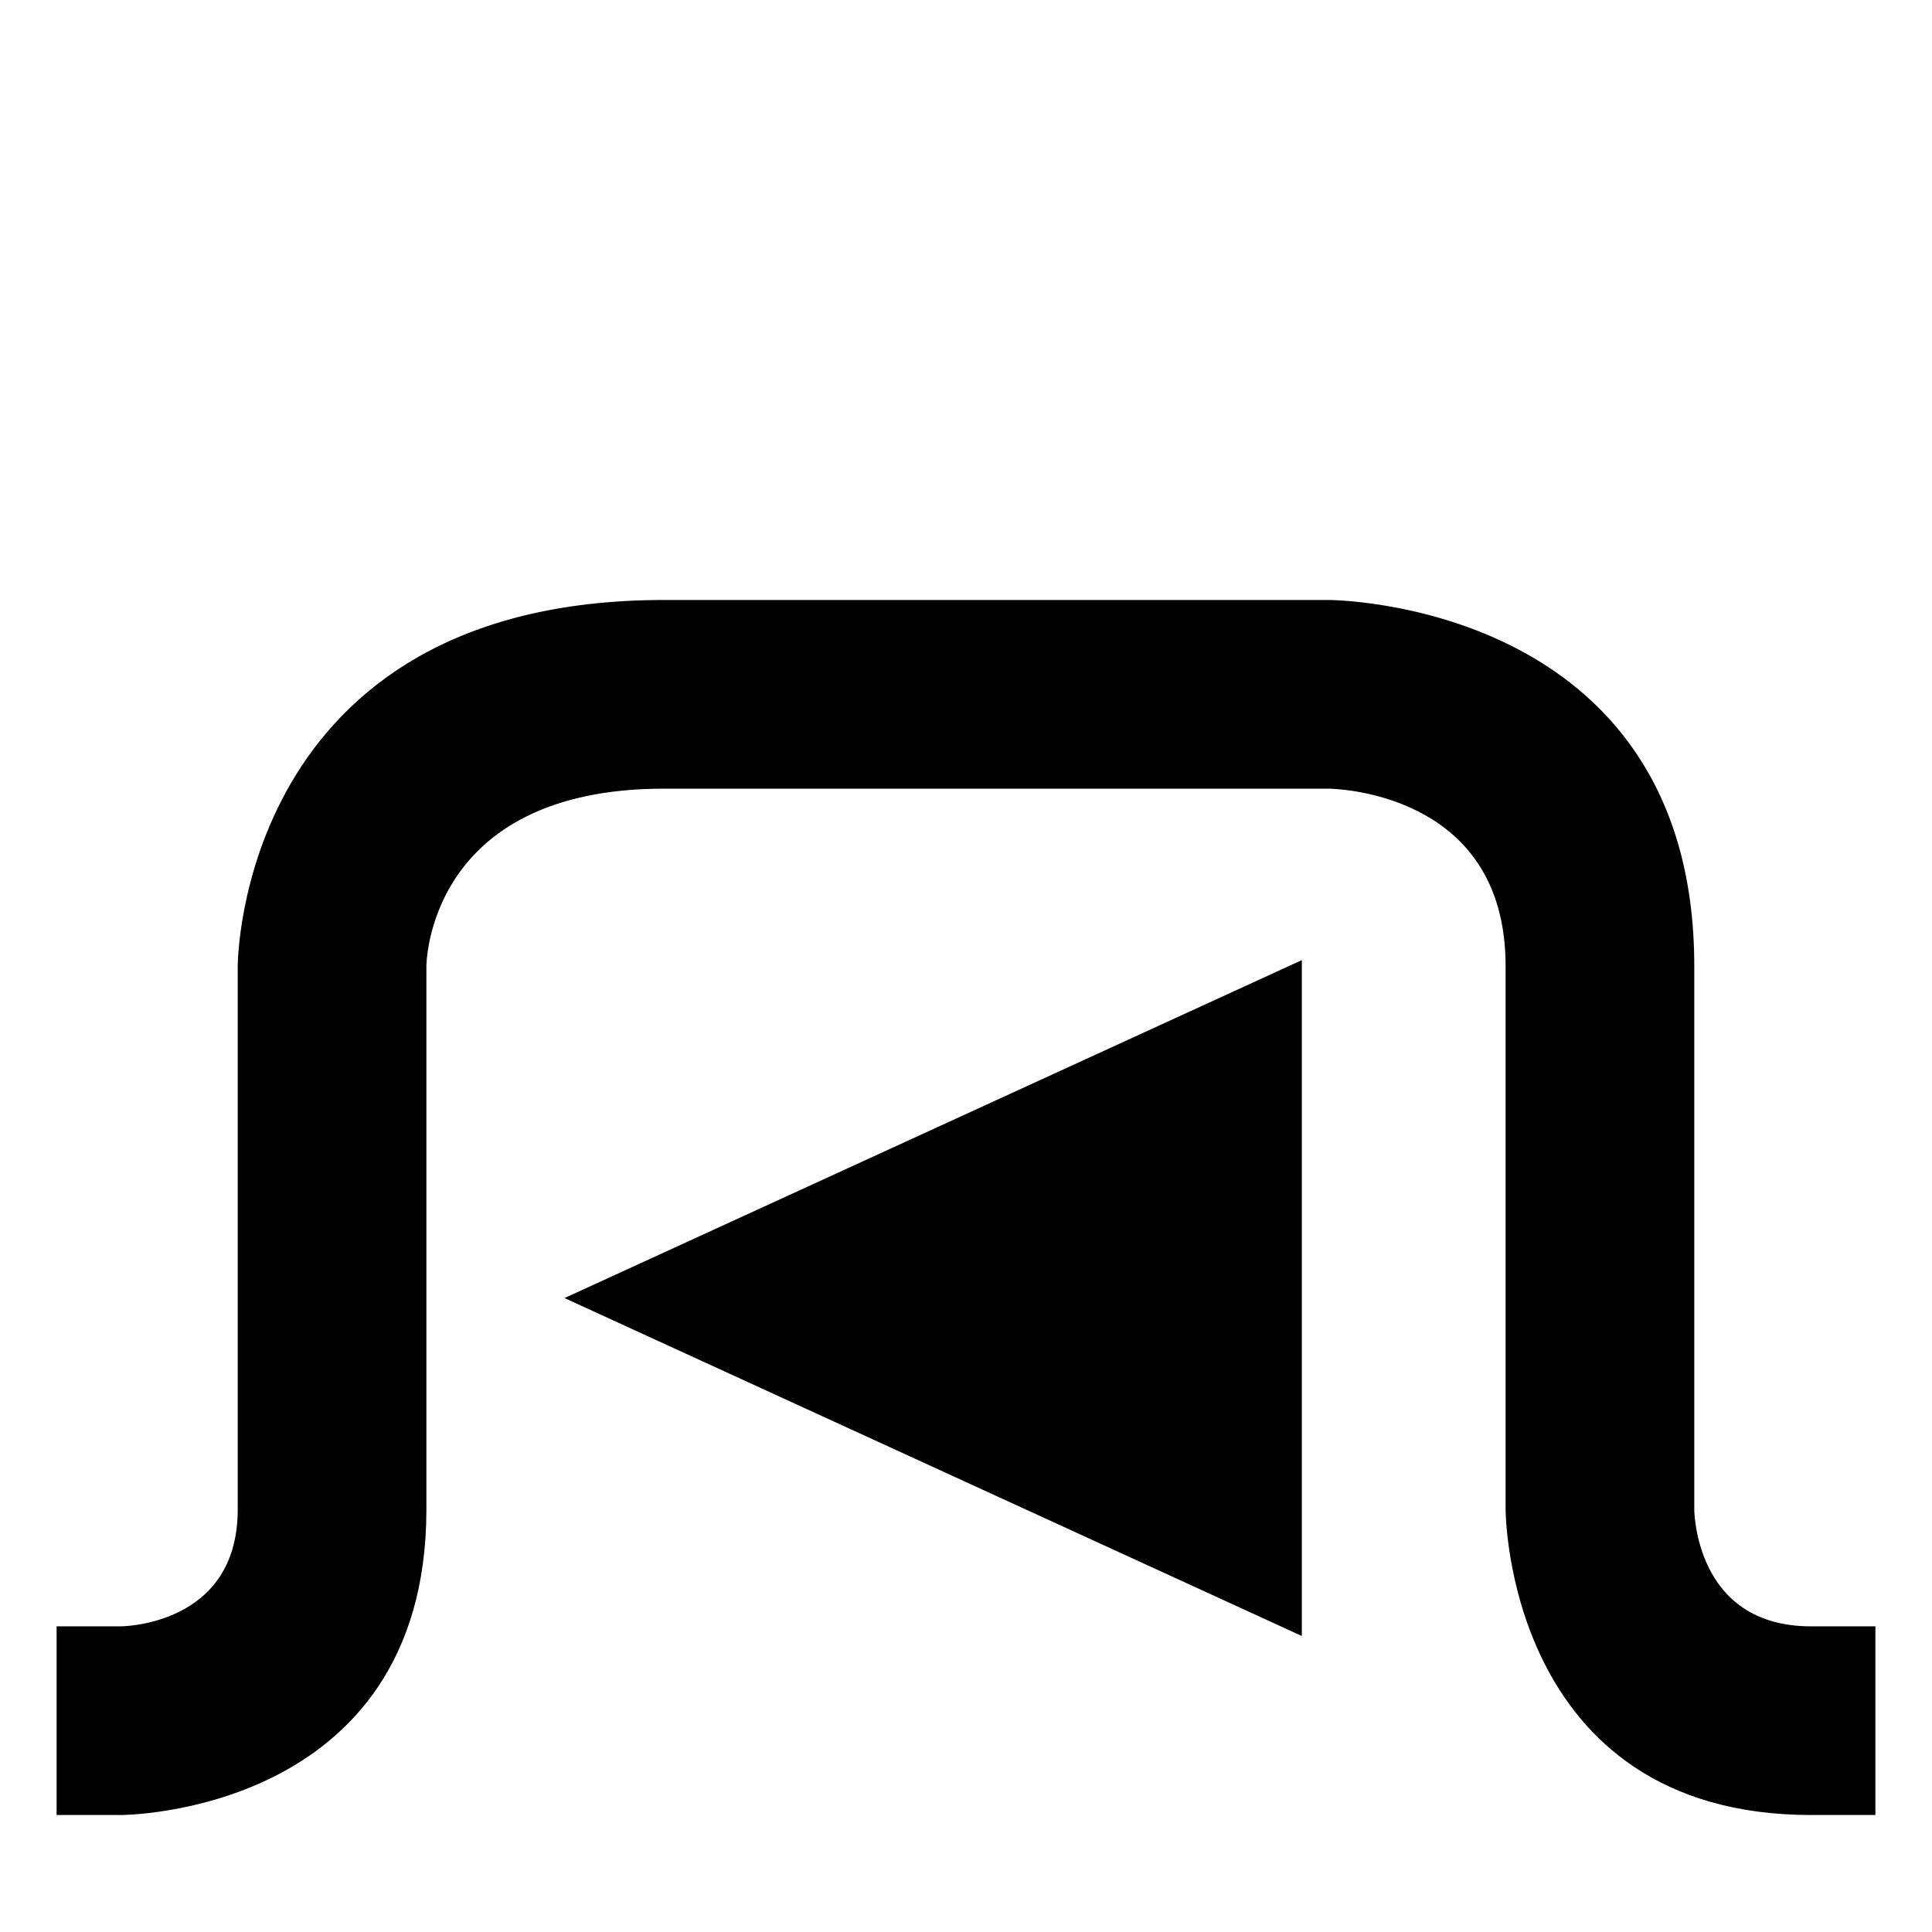
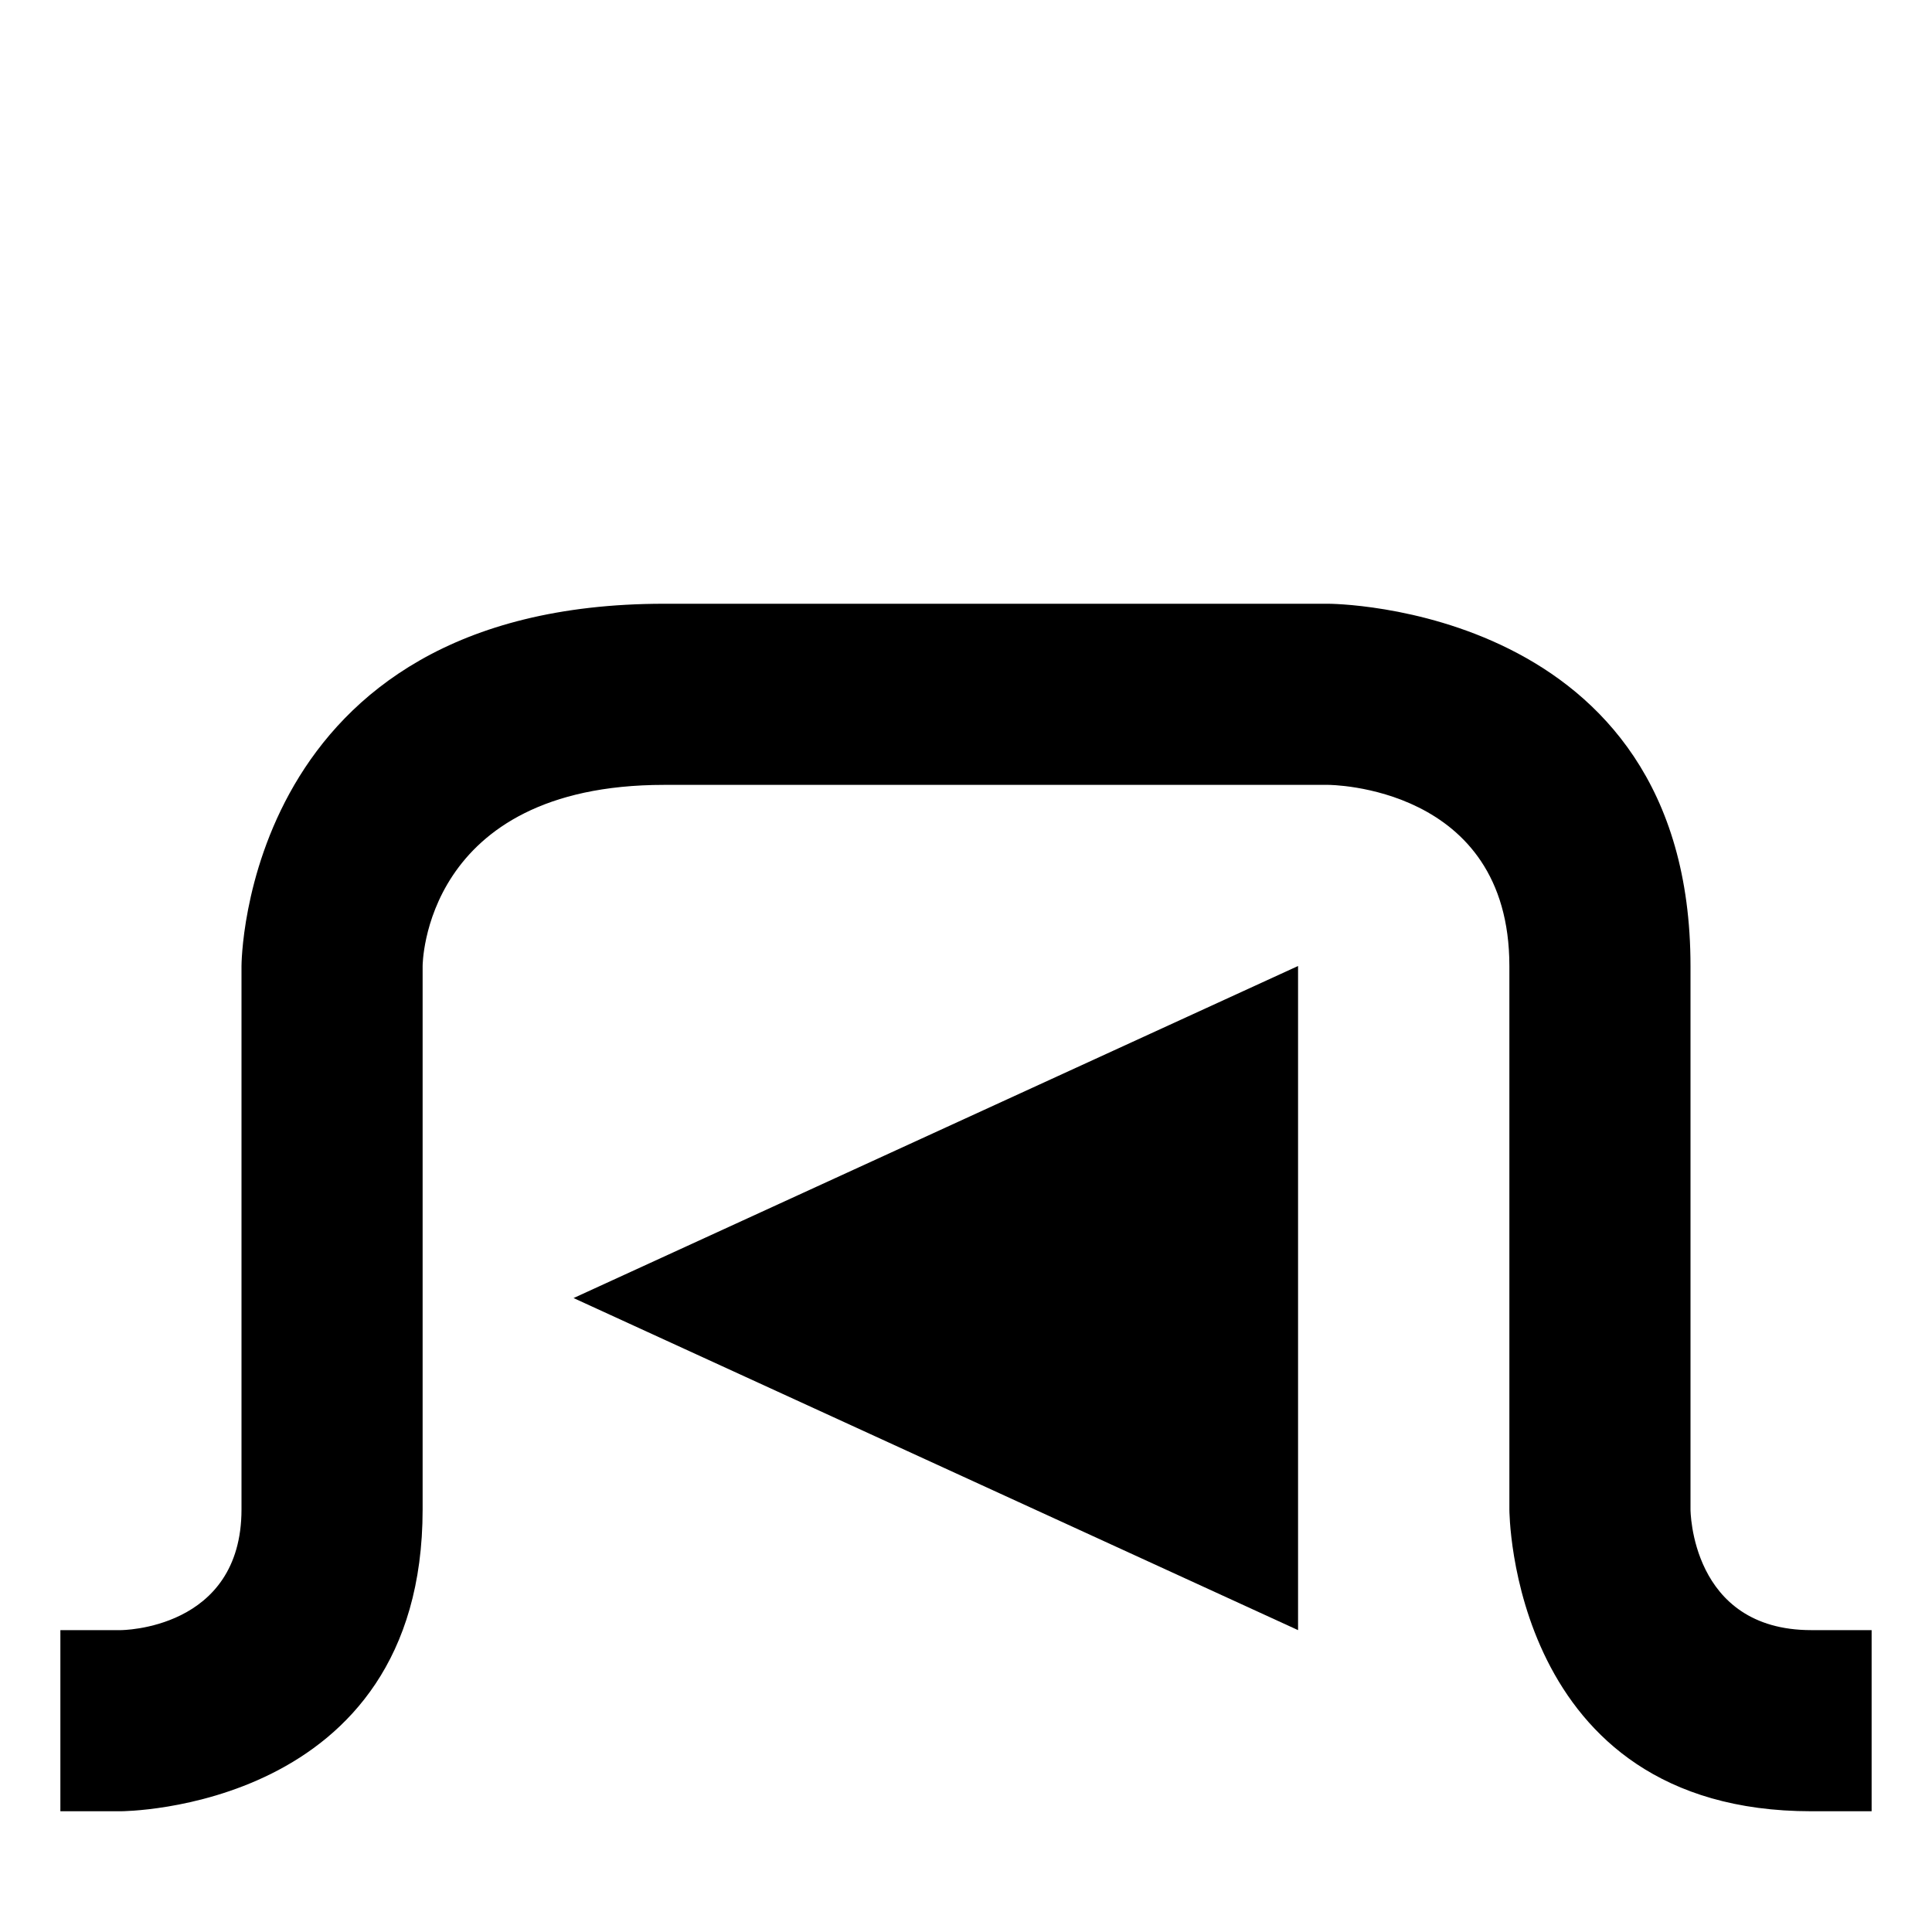
<svg xmlns="http://www.w3.org/2000/svg" version="1.1" width="512" height="512" viewBox="0 0 512 512" id="svg3952">
  <defs id="defs4084" />
  <g id="g3954">
-     <path style="fill:#000000;fill-opacity:1;stroke:#000000;stroke-width:2;stroke-linecap:round;stroke-linejoin:miter;stroke-miterlimit:4;stroke-opacity:1;stroke-dasharray:none;stroke-dashoffset:0" d="m 400,400 c 0,0 0,-96 0,-144 0,-48 -48,-48 -48,-48 0,0 -160,0 -176,0 -64,0 -64,48 -64,48 0,0 0,80 0,144 0,80 -80,80 -80,80 l -16,0 0,-48 16,0 c 0,0 32,0 32,-32 0,-32 0,-144 0,-144 0,0 0,-96 112,-96 96,0 176,0 176,0 0,0 96,0 96,96 0,80 0,144 0,144 0,0 0,32 32,32 l 16,0 0,48 -16,0 c -80,0 -80,-80 -80,-80 z" id="path4654" />
-     <path style="fill:#000000;fill-opacity:1;fill-rule:nonzero;stroke:#000000;stroke-width:2;stroke-linecap:round;stroke-linejoin:miter;stroke-miterlimit:4;stroke-opacity:1;stroke-dasharray:none;stroke-dashoffset:0" d="m 152,344 192,-88 0,176 z" id="path4719" />
+     <path style="fill:#000000;fill-opacity:1;stroke:none;stroke-width:2;stroke-linecap:round;stroke-linejoin:miter;stroke-miterlimit:4;stroke-opacity:1;stroke-dasharray:none;stroke-dashoffset:0" d="m 400,400 c 0,0 0,-96 0,-144 0,-48 -48,-48 -48,-48 0,0 -160,0 -176,0 -64,0 -64,48 -64,48 0,0 0,80 0,144 0,80 -80,80 -80,80 l -16,0 0,-48 16,0 c 0,0 32,0 32,-32 0,-32 0,-144 0,-144 0,0 0,-96 112,-96 96,0 176,0 176,0 0,0 96,0 96,96 0,80 0,144 0,144 0,0 0,32 32,32 l 16,0 0,48 -16,0 c -80,0 -80,-80 -80,-80 z" id="path4654" />
+     <path style="fill:#000000;fill-opacity:1;fill-rule:nonzero;stroke:none;stroke-width:2;stroke-linecap:round;stroke-linejoin:miter;stroke-miterlimit:4;stroke-opacity:1;stroke-dasharray:none;stroke-dashoffset:0" d="m 152,344 192,-88 0,176 z" id="path4719" />
  </g>
</svg>
